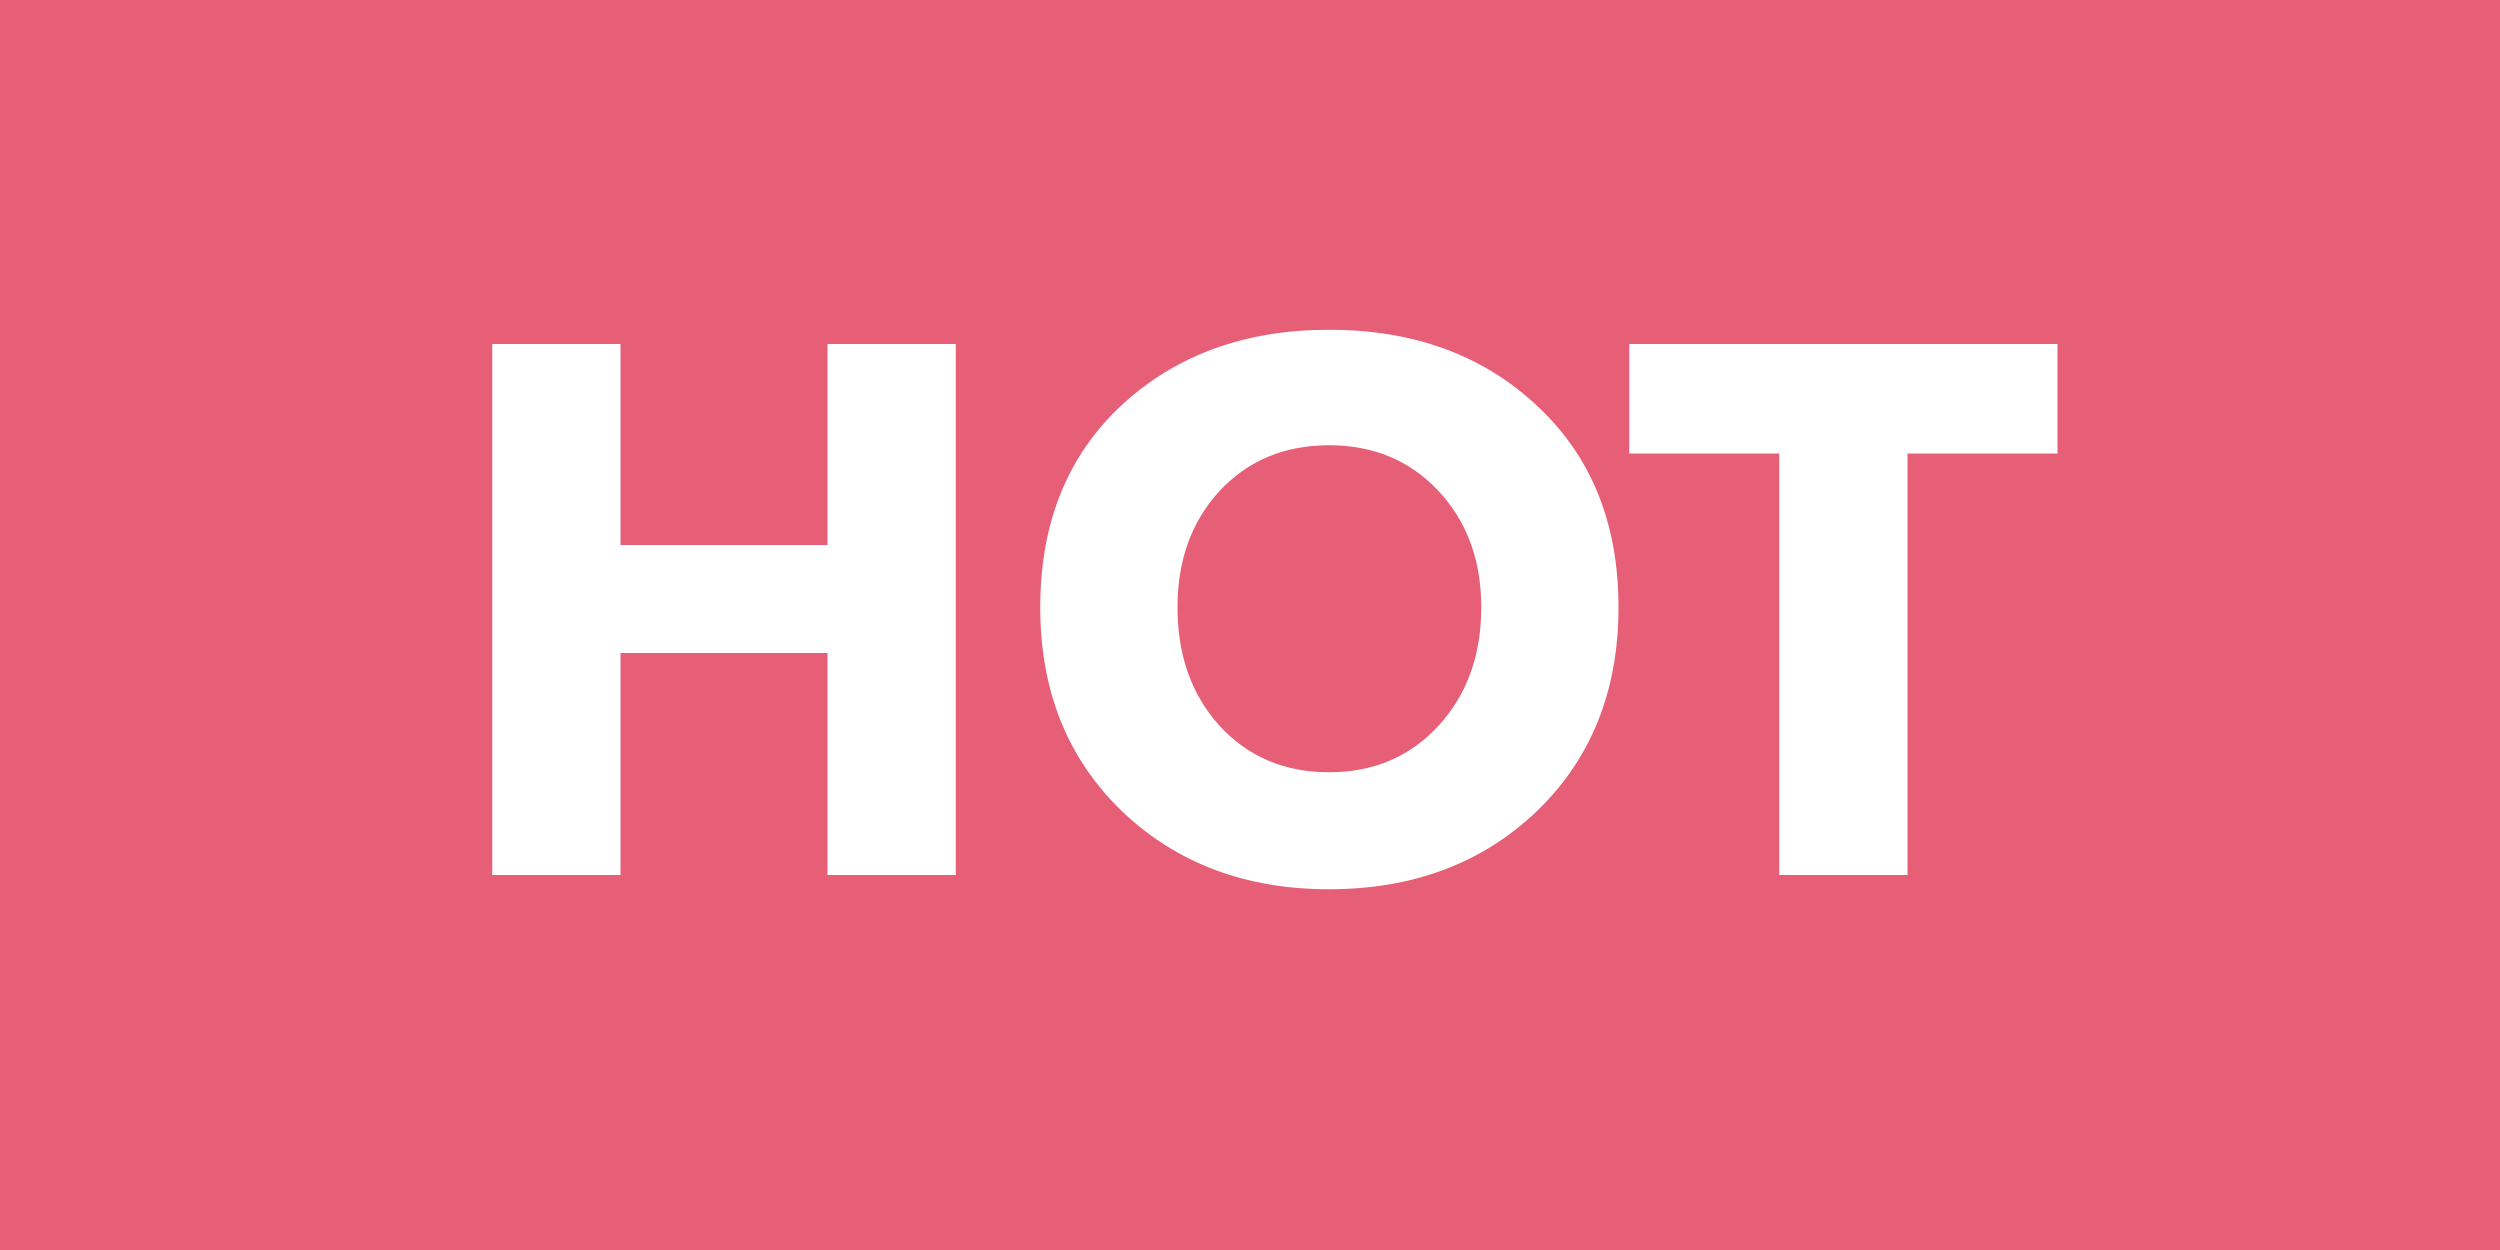
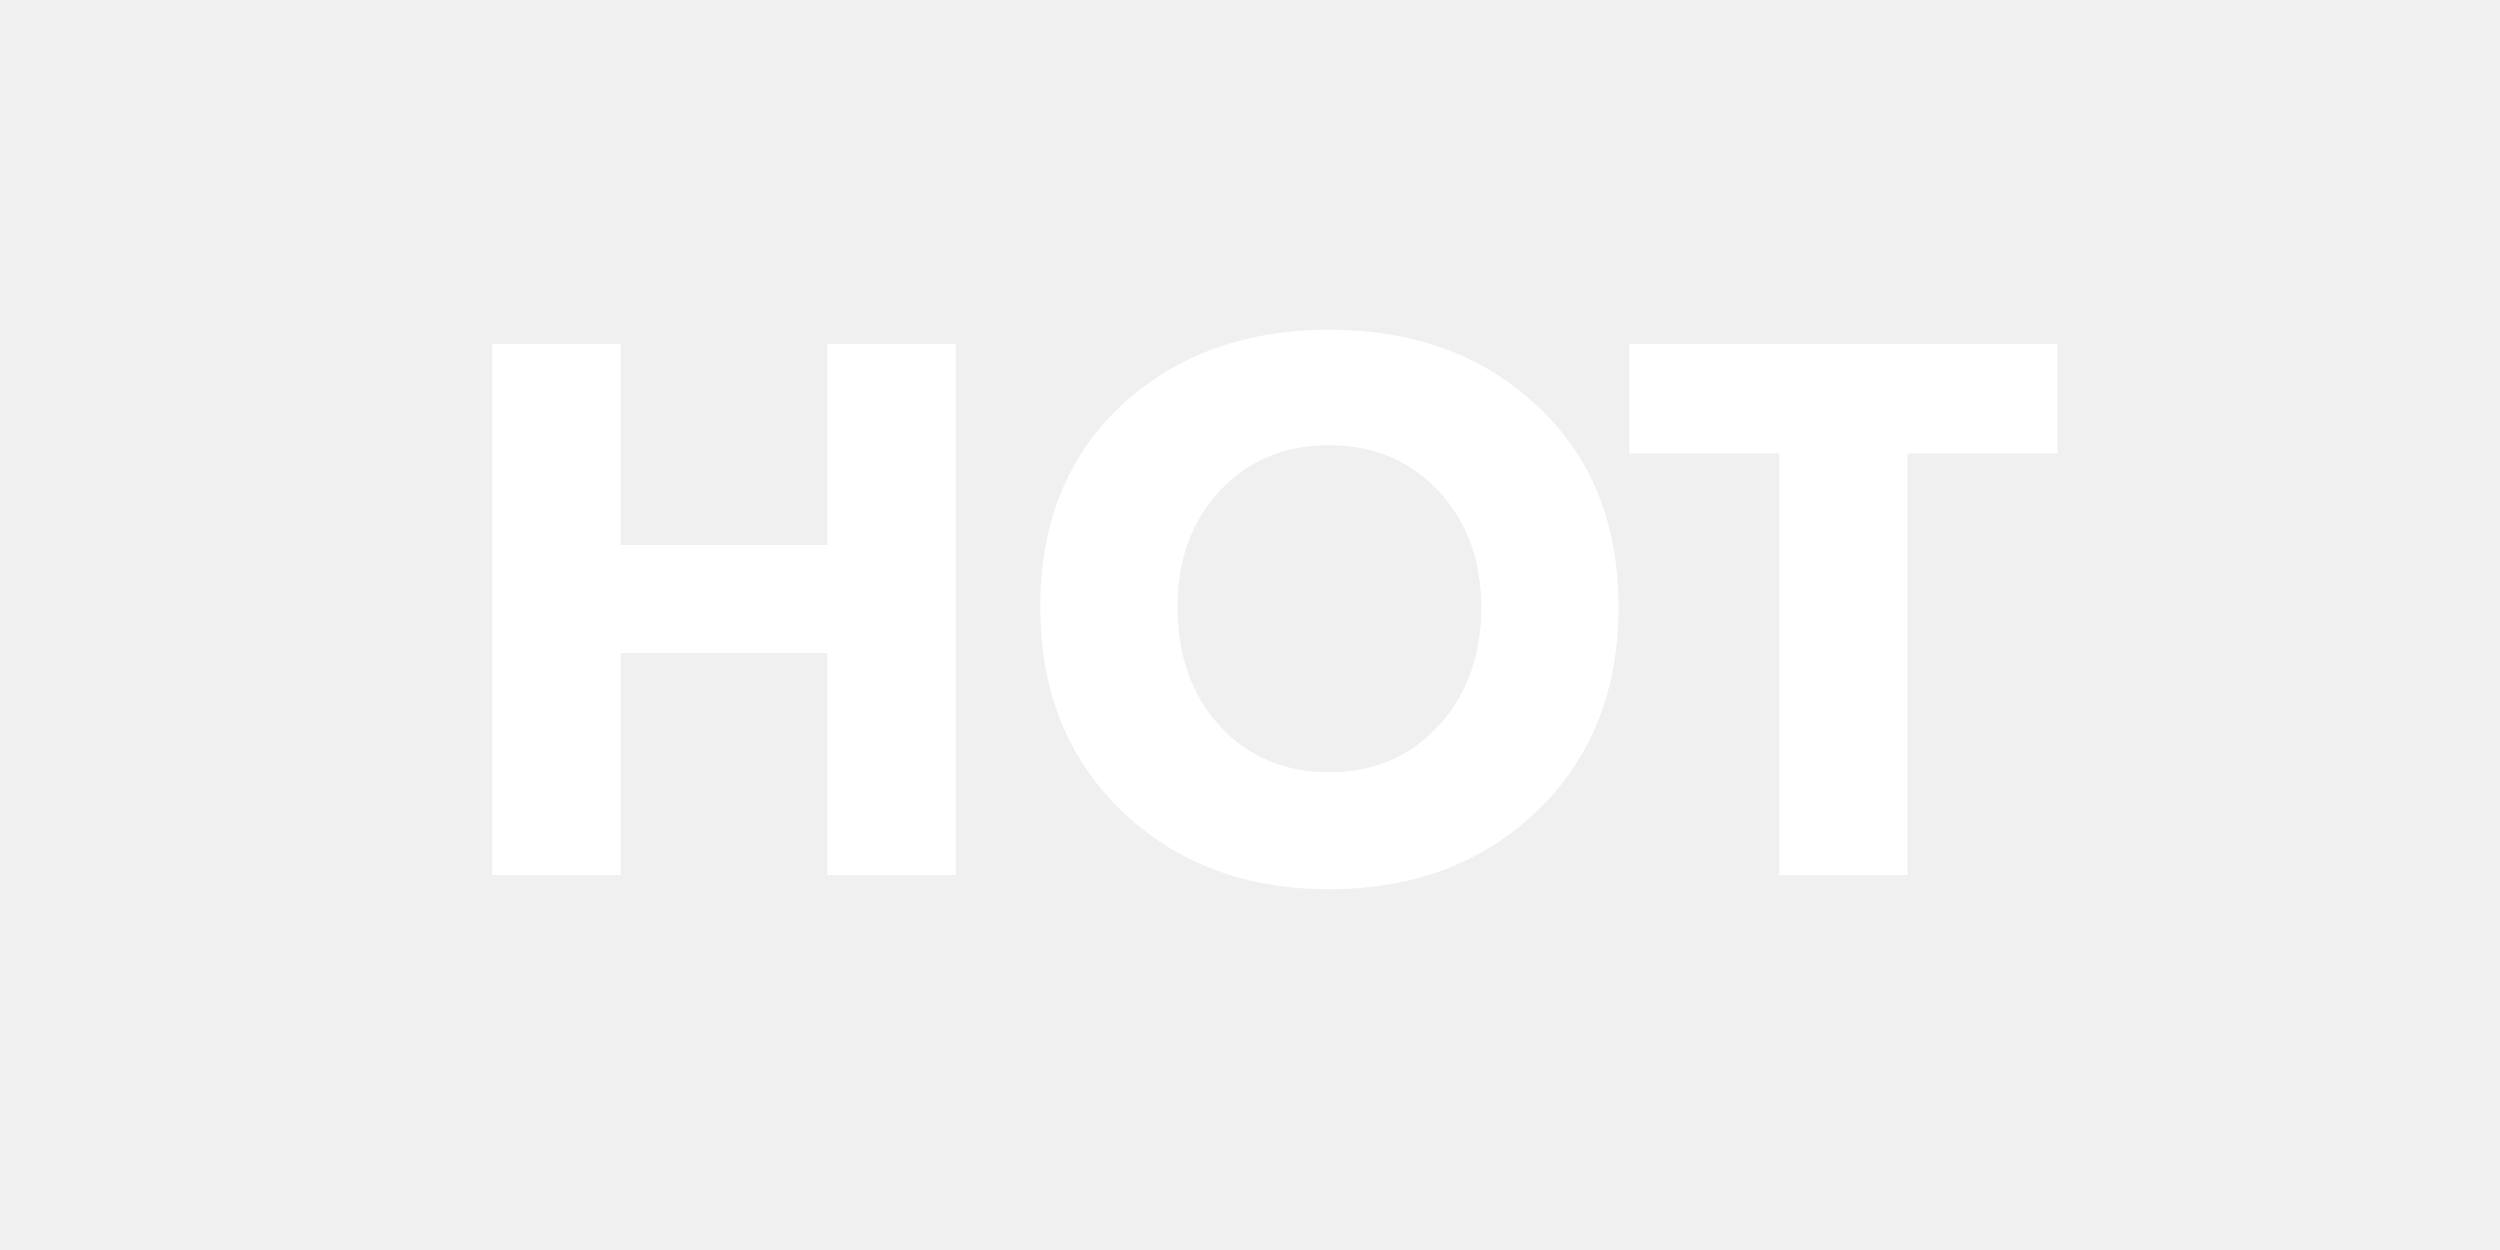
<svg xmlns="http://www.w3.org/2000/svg" width="40" height="20" viewBox="0 0 40 20" fill="none">
-   <rect width="40" height="20" fill="#E65F76" />
+   <rect width="40" height="20" fill="$pink;" />
  <path d="M15.292 14H13.24V10.448H9.928V14H7.876V5.504H9.928V8.72H13.24V5.504H15.292V14ZM25.896 9.716C25.896 11.052 25.46 12.14 24.588 12.98C23.716 13.812 22.608 14.228 21.264 14.228C19.928 14.228 18.824 13.812 17.952 12.98C17.08 12.14 16.644 11.052 16.644 9.716C16.644 8.372 17.076 7.296 17.94 6.488C18.812 5.68 19.92 5.276 21.264 5.276C22.616 5.276 23.724 5.68 24.588 6.488C25.46 7.296 25.896 8.372 25.896 9.716ZM23.7 9.716C23.7 8.964 23.472 8.344 23.016 7.856C22.56 7.368 21.976 7.124 21.264 7.124C20.552 7.124 19.968 7.368 19.512 7.856C19.064 8.344 18.84 8.964 18.84 9.716C18.84 10.484 19.064 11.116 19.512 11.612C19.968 12.108 20.552 12.356 21.264 12.356C21.976 12.356 22.56 12.108 23.016 11.612C23.472 11.116 23.7 10.484 23.7 9.716ZM32.92 7.256H30.52V14H28.468V7.256H26.068V5.504H32.92V7.256Z" fill="white" />
</svg>
